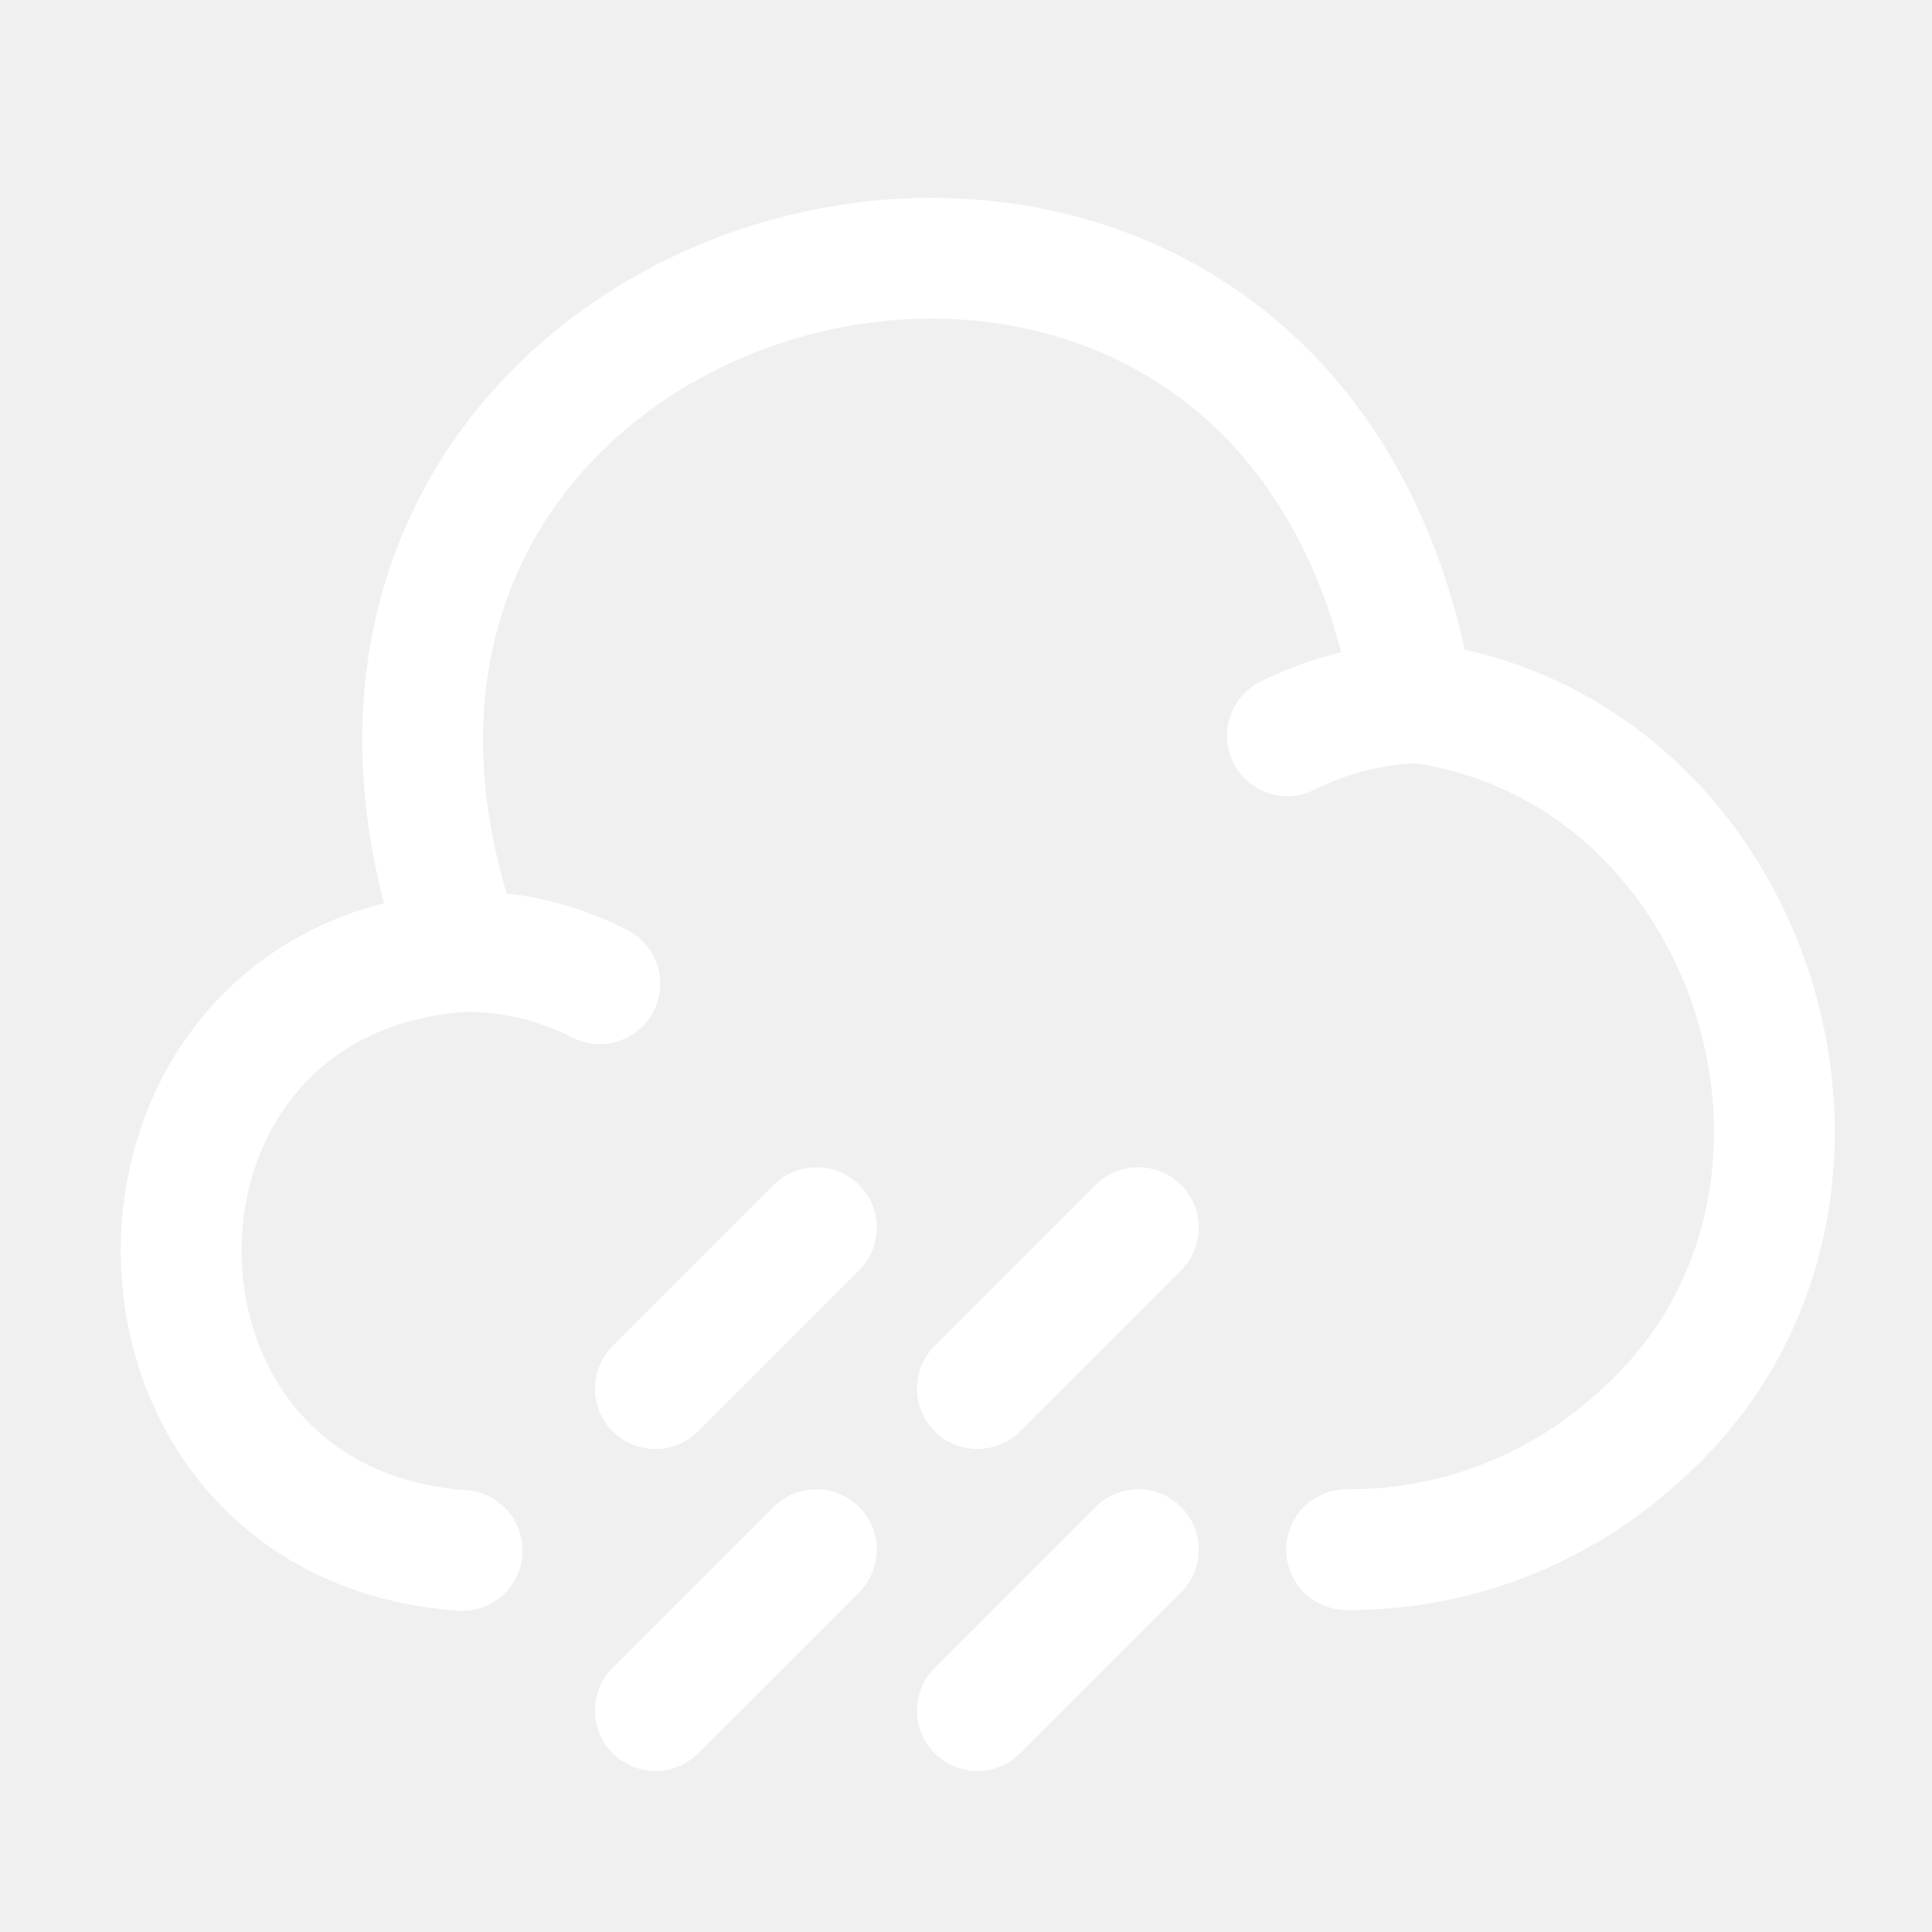
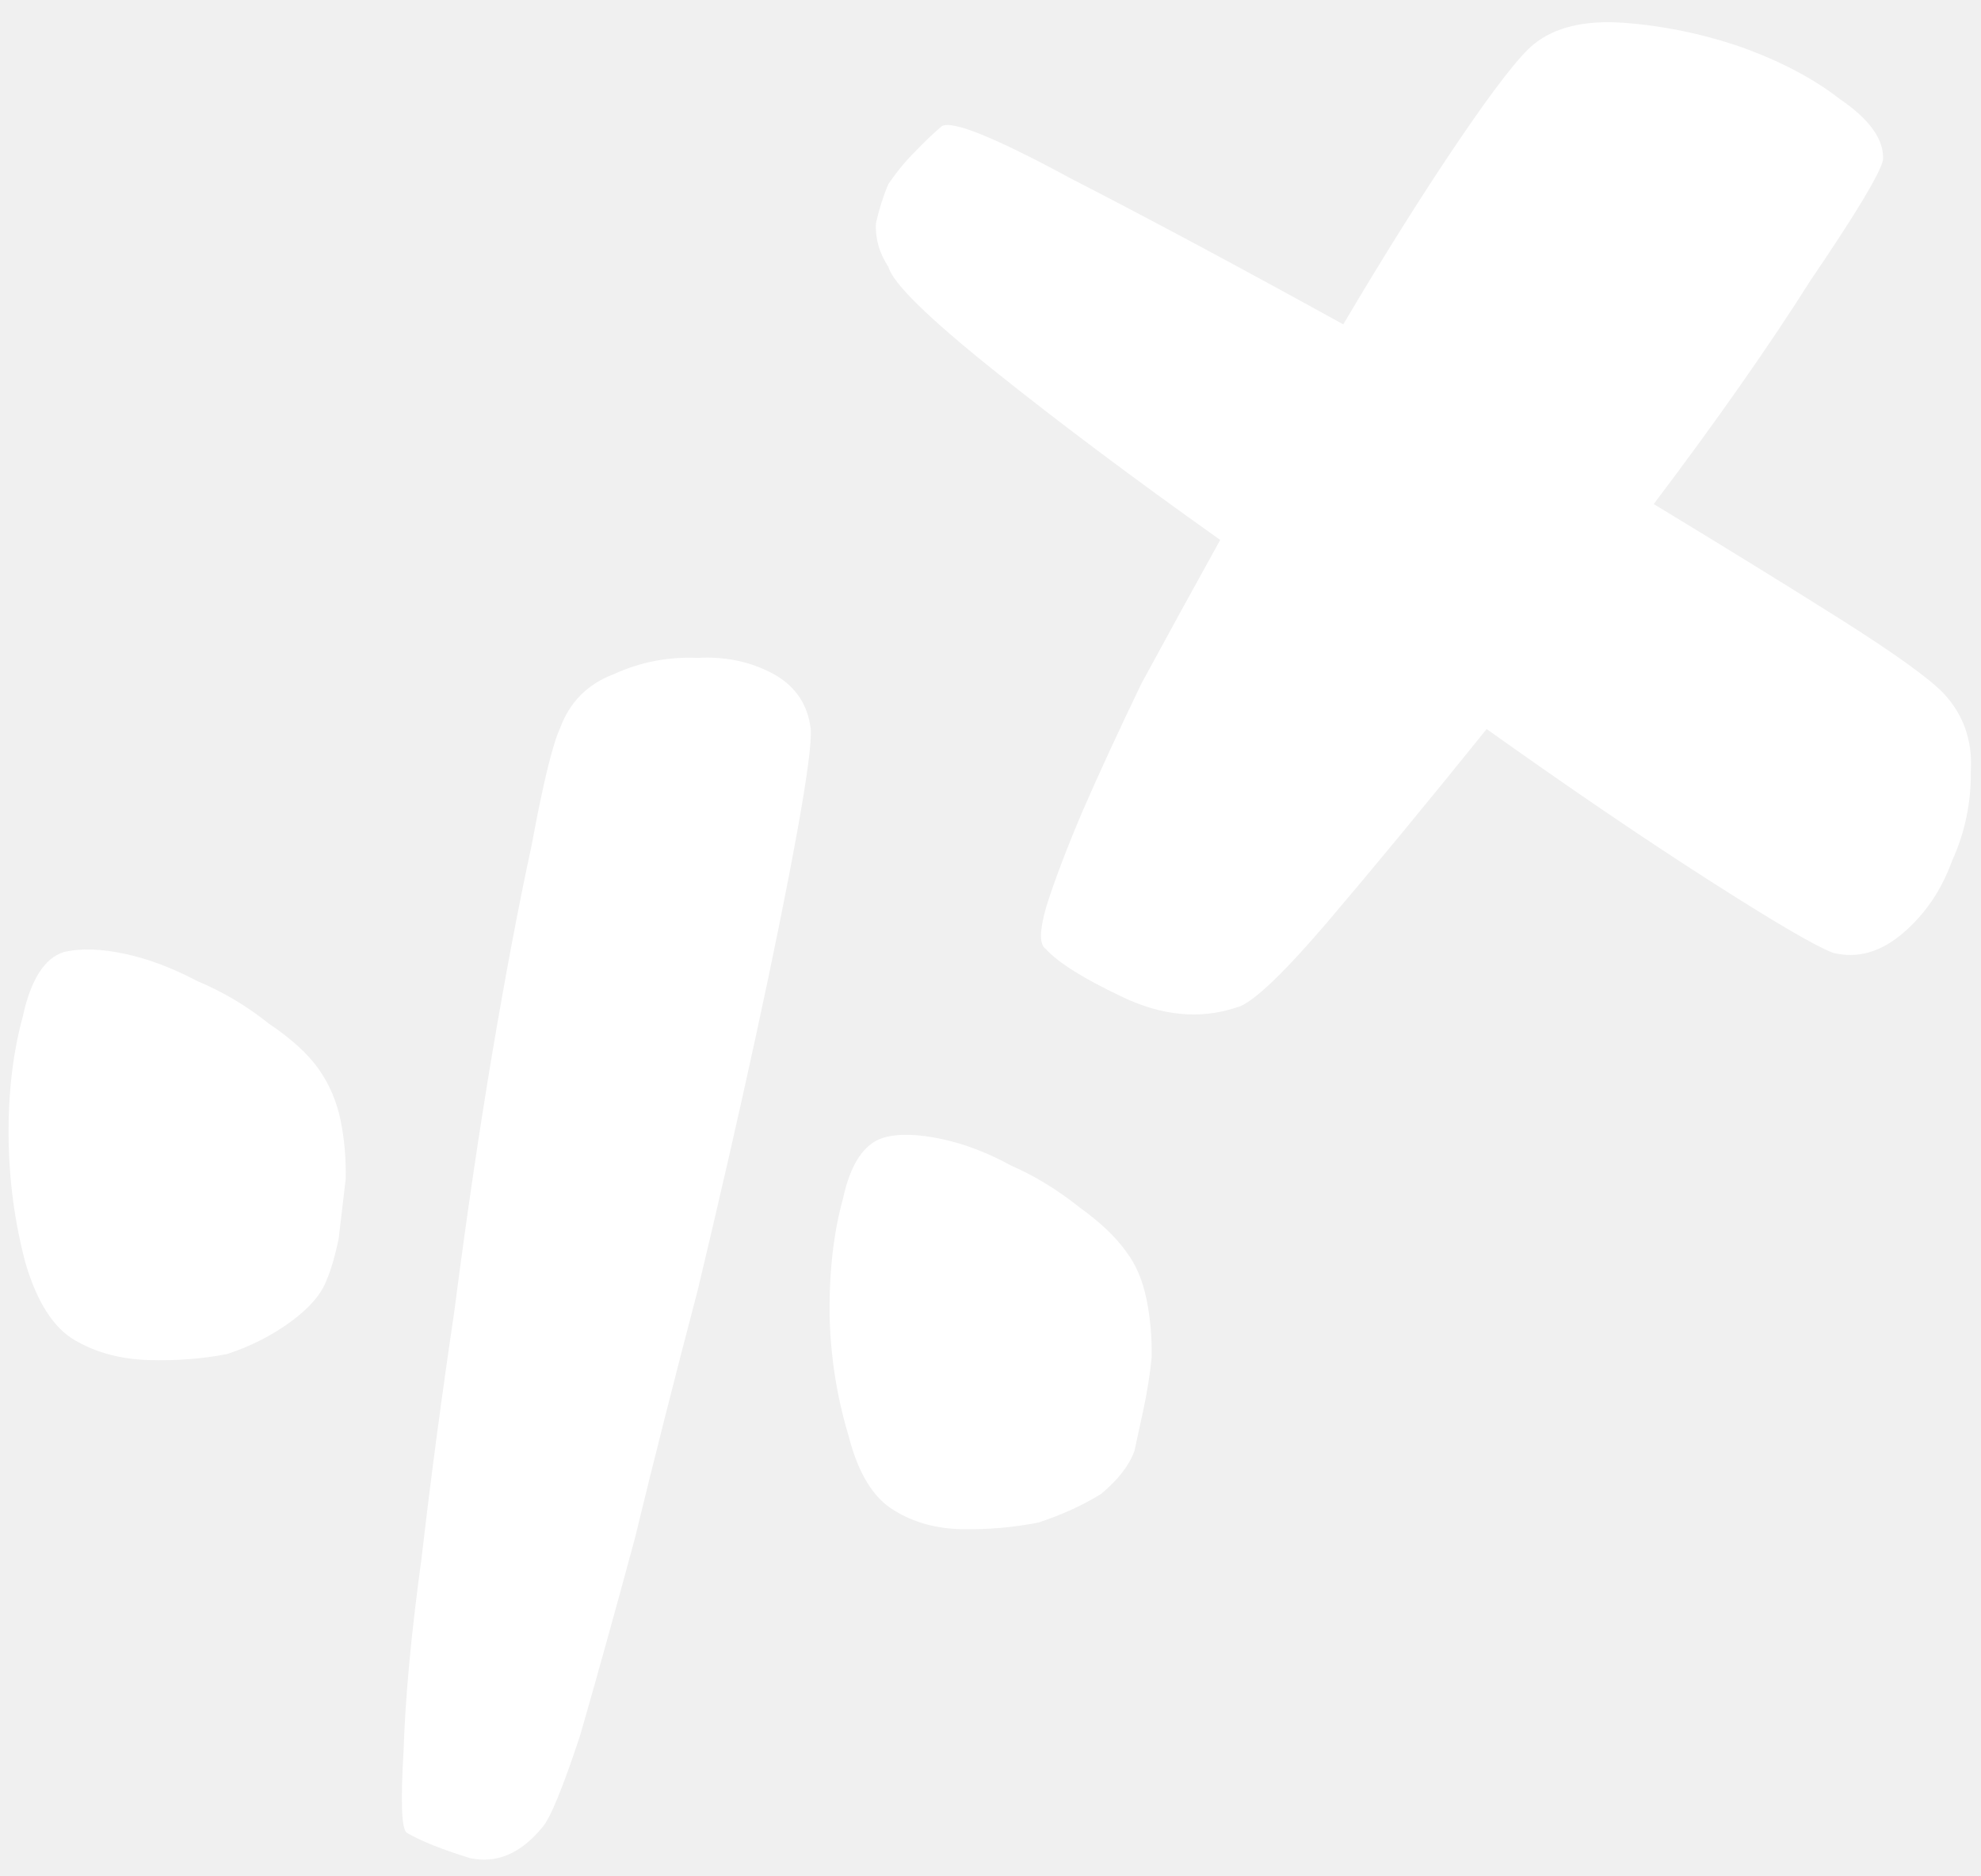
- <svg xmlns="http://www.w3.org/2000/svg" width="32" height="32" viewBox="0 0 32 32" fill="none">
-   <g clip-path="url(#clip0_5_33)">
-     <path d="M22.303 25.667C24.089 25.68 25.809 25.013 27.129 23.813C31.489 20 29.156 12.347 23.409 11.627C21.356 -0.827 3.396 3.893 7.649 15.747" stroke="white" stroke-width="2" stroke-miterlimit="10" stroke-linecap="round" stroke-linejoin="round" />
-     <path d="M9.935 16.293C9.228 15.933 8.442 15.747 7.655 15.76C1.442 16.2 1.455 25.24 7.655 25.68M21.322 12.187C22.015 11.84 22.762 11.653 23.535 11.64M13.522 25.667L10.855 28.333M18.855 25.667L16.188 28.333M18.855 20.333L16.188 23M13.522 20.333L10.855 23" stroke="white" stroke-width="2" stroke-miterlimit="10" stroke-linecap="round" stroke-linejoin="round" />
+ <svg xmlns="http://www.w3.org/2000/svg" width="75" height="71" viewBox="0 0 75 71" fill="none">
+   <g clip-path="url(#clip0_8_41)">
+     <path d="M2.41 36.039C3.046 35.885 3.831 35.91 4.767 36.113C5.63 36.301 6.535 36.643 7.482 37.141C8.449 37.546 9.35 38.082 10.184 38.75C11.039 39.325 11.667 39.899 12.07 40.473C12.473 41.047 12.747 41.691 12.894 42.404C13.04 43.117 13.104 43.861 13.087 44.636C12.997 45.395 12.908 46.155 12.818 46.914C12.677 47.565 12.53 48.068 12.377 48.424C12.184 48.966 11.729 49.5 11.012 50.026C10.295 50.551 9.491 50.96 8.598 51.253C7.654 51.437 6.658 51.513 5.61 51.48C4.563 51.447 3.638 51.198 2.835 50.731C2.032 50.265 1.412 49.303 0.975 47.845C0.559 46.295 0.342 44.691 0.325 43.032C0.309 41.374 0.488 39.856 0.863 38.477C1.166 37.083 1.681 36.27 2.41 36.039ZM33.431 43.069C33.995 42.9 34.745 42.917 35.68 43.12C36.544 43.308 37.413 43.642 38.288 44.124C39.183 44.513 40.047 45.042 40.882 45.71C41.664 46.269 42.257 46.836 42.66 47.41C43.011 47.876 43.259 48.465 43.406 49.178C43.552 49.891 43.617 50.635 43.599 51.41C43.53 52.076 43.424 52.735 43.283 53.385C43.142 54.036 43.031 54.547 42.95 54.919C42.757 55.461 42.338 56.003 41.693 56.544C40.996 56.977 40.202 57.339 39.309 57.632C38.365 57.816 37.405 57.9 36.429 57.883C35.454 57.865 34.6 57.631 33.869 57.181C33.067 56.714 32.483 55.76 32.118 54.318C31.681 52.861 31.444 51.349 31.407 49.784C31.391 48.126 31.56 46.654 31.915 45.368C32.197 44.067 32.703 43.301 33.431 43.069ZM30.692 27.583C30.735 28.079 30.56 29.403 30.168 31.557C29.776 33.71 29.256 36.274 28.61 39.248C27.964 42.223 27.232 45.421 26.413 48.845C25.542 52.16 24.748 55.296 24.03 58.255C23.26 61.105 22.571 63.583 21.963 65.69C21.303 67.688 20.824 68.849 20.528 69.174C19.71 70.165 18.797 70.55 17.79 70.332C16.731 70.004 15.934 69.685 15.399 69.374C15.203 69.234 15.163 68.204 15.279 66.282C15.343 64.252 15.57 61.819 15.96 58.984C16.298 56.04 16.713 52.918 17.203 49.618C17.642 46.21 18.113 43.003 18.615 39.997C19.138 36.899 19.641 34.234 20.126 32.003C20.558 29.664 20.917 28.185 21.203 27.565C21.569 26.574 22.244 25.894 23.228 25.523C24.233 25.06 25.295 24.853 26.415 24.902C27.483 24.842 28.454 25.053 29.329 25.535C30.132 26.001 30.586 26.684 30.692 27.583Z" fill="white" />
+     <path d="M73.584 26.245C74.339 27.056 74.682 28.035 74.615 29.181C74.628 30.383 74.393 31.515 73.908 32.576C73.505 33.693 72.881 34.61 72.037 35.328C71.193 36.046 70.313 36.292 69.398 36.067C68.737 35.816 67.166 34.897 64.685 33.309C62.204 31.721 59.404 29.817 56.284 27.596C54.008 30.421 51.985 32.871 50.217 34.947C48.495 36.956 47.356 38.02 46.8 38.139C45.423 38.593 43.975 38.453 42.457 37.719C41.019 37.039 40.063 36.439 39.587 35.916C39.344 35.751 39.354 35.212 39.619 34.298C39.93 33.318 40.38 32.133 40.968 30.744C41.602 29.288 42.352 27.661 43.218 25.865C44.164 24.124 45.157 22.315 46.196 20.438C42.915 18.107 40.044 15.956 37.586 13.986C35.127 12.016 33.81 10.723 33.636 10.107C33.287 9.572 33.13 9.018 33.164 8.445C33.279 7.927 33.434 7.437 33.63 6.974C33.954 6.498 34.294 6.084 34.653 5.732C35.057 5.311 35.393 4.993 35.659 4.776C36.052 4.547 37.681 5.207 40.544 6.757C43.534 8.294 46.971 10.134 50.855 12.278C52.448 9.586 53.915 7.255 55.255 5.284C56.595 3.314 57.531 2.112 58.063 1.679C58.861 1.029 59.995 0.757 61.467 0.863C62.938 0.969 64.397 1.266 65.846 1.755C67.376 2.298 68.645 2.963 69.654 3.748C70.79 4.521 71.336 5.289 71.291 6.054C71.176 6.572 70.264 8.088 68.554 10.602C66.972 13.103 64.99 15.929 62.61 19.08C65.3 20.71 67.642 22.154 69.636 23.411C71.711 24.723 73.028 25.667 73.584 26.245Z" fill="white" />
  </g>
  <defs>
-     <clipPath id="clip0_5_33">
-       <rect width="32" height="32" rx="9" fill="white" />
+     <clipPath id="clip0_8_41">
+       <rect width="75" height="71" fill="white" />
    </clipPath>
  </defs>
</svg>
